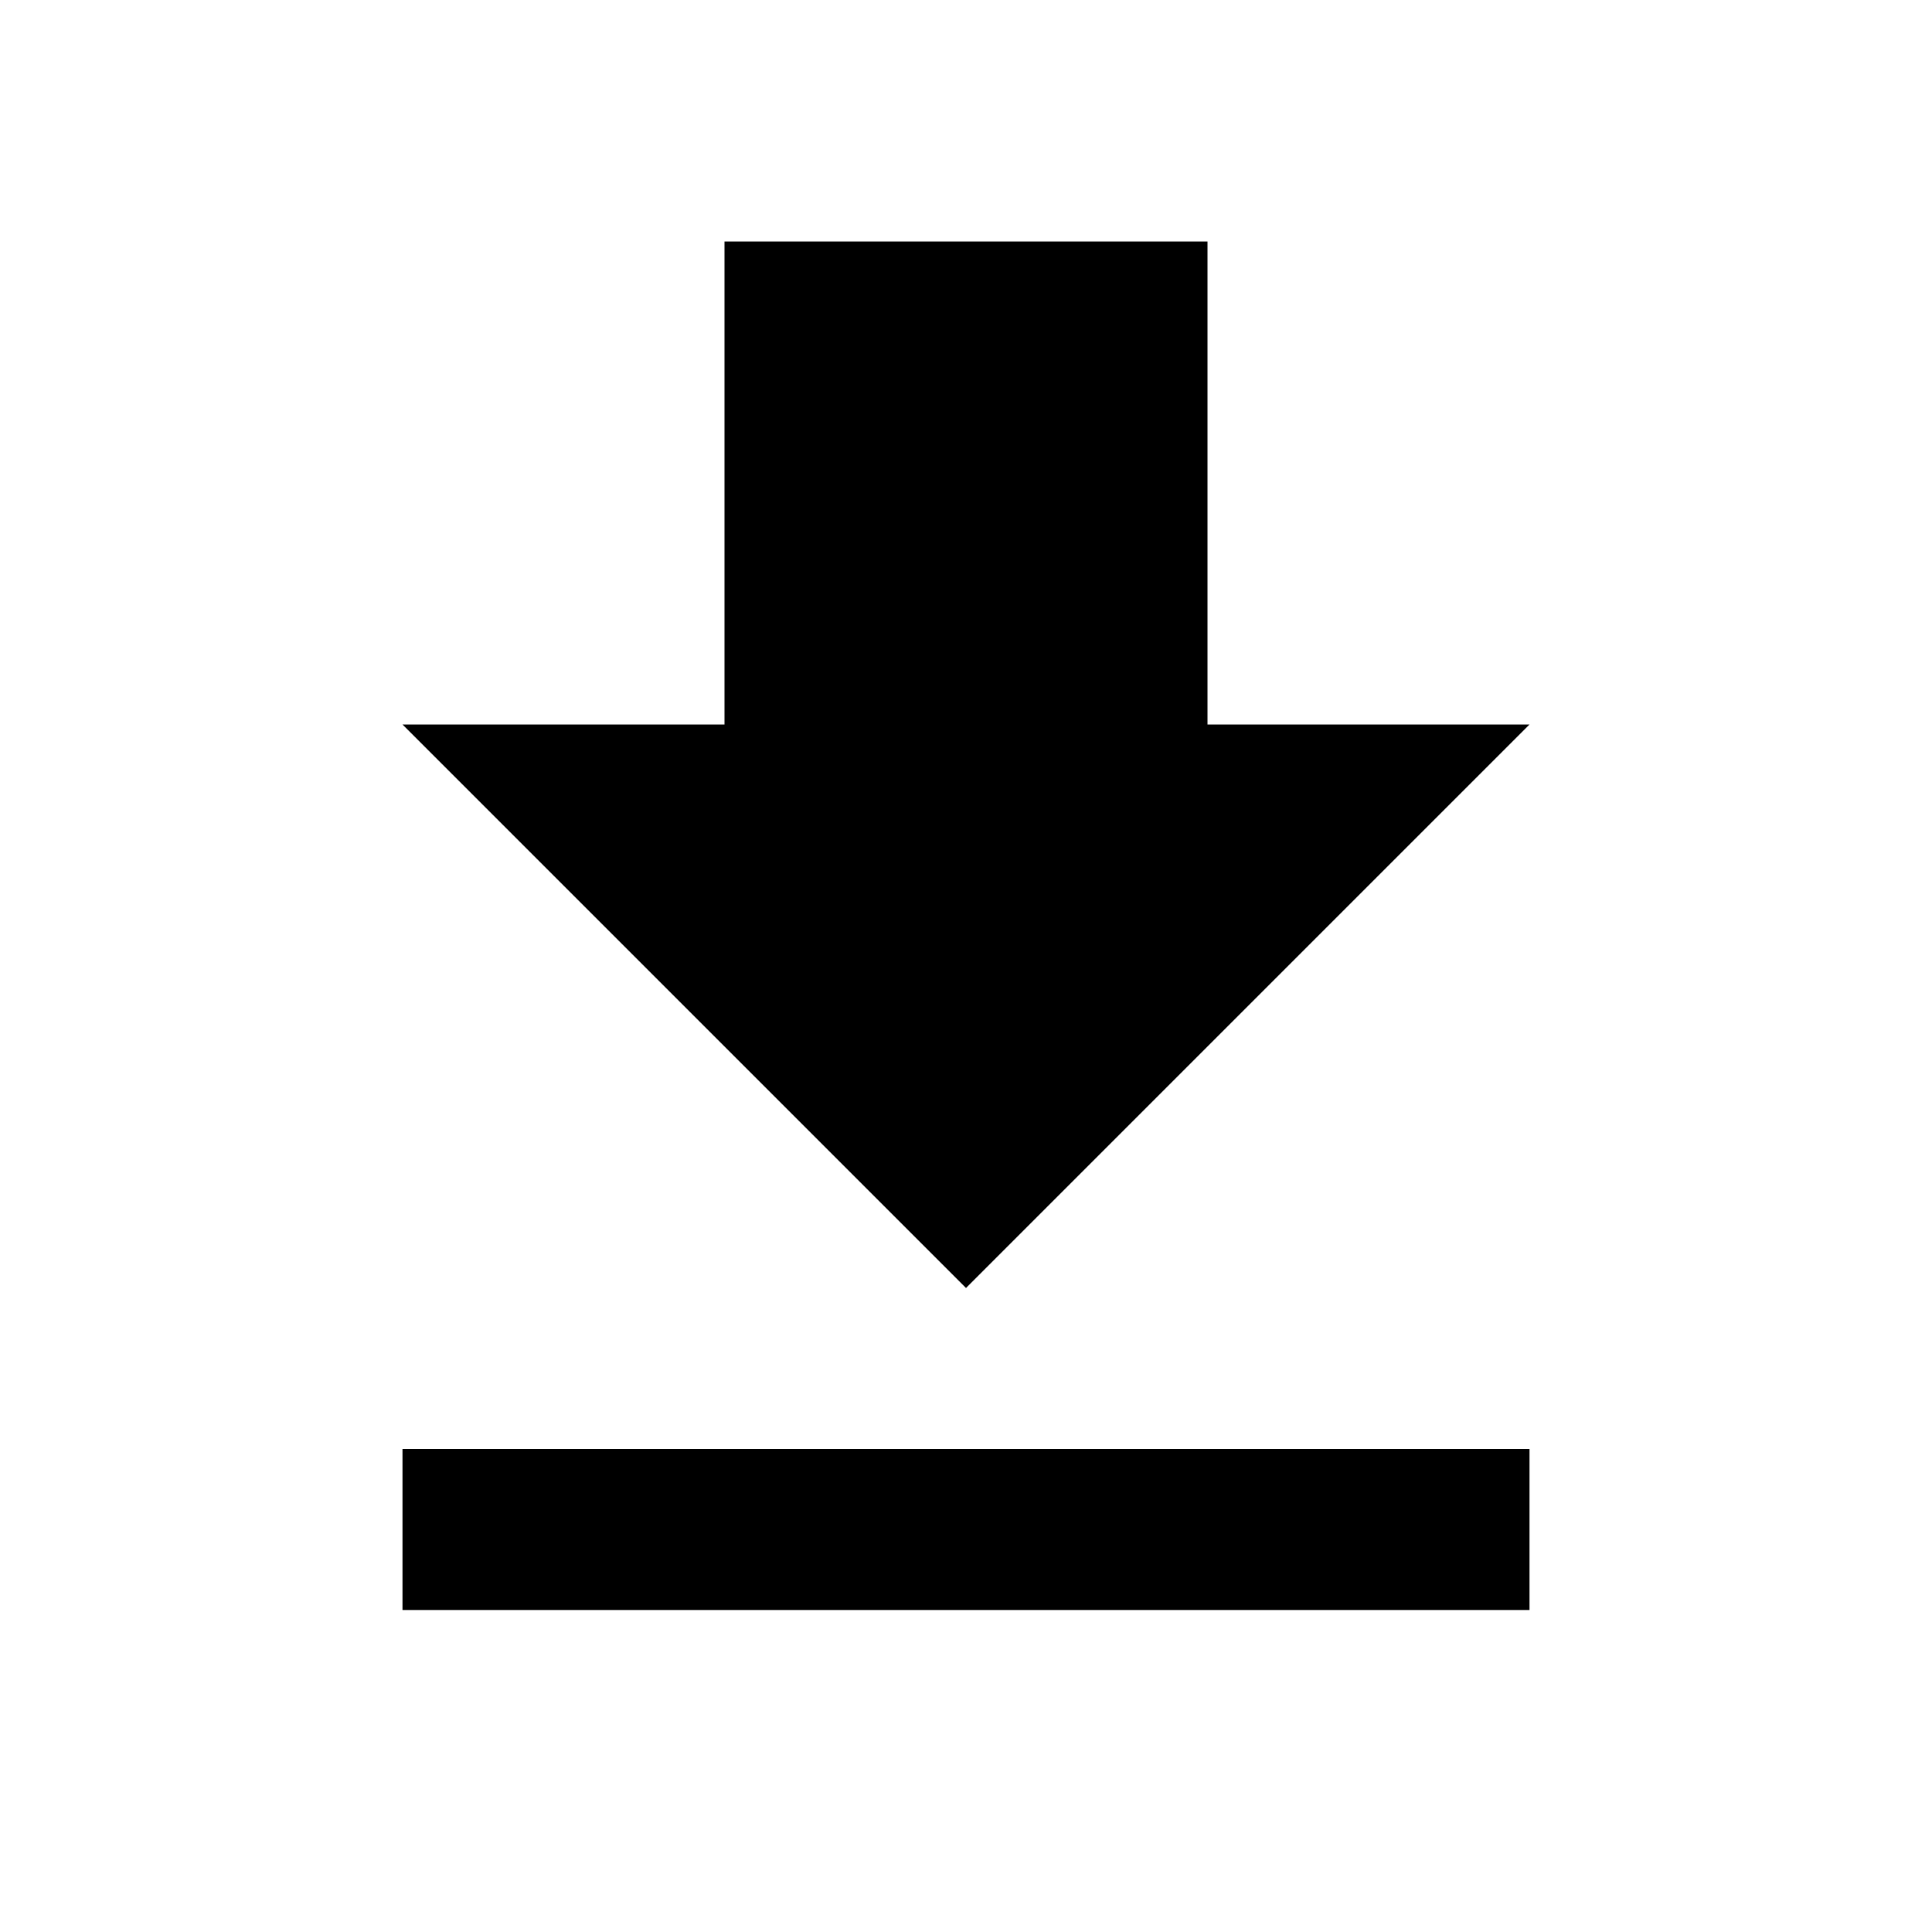
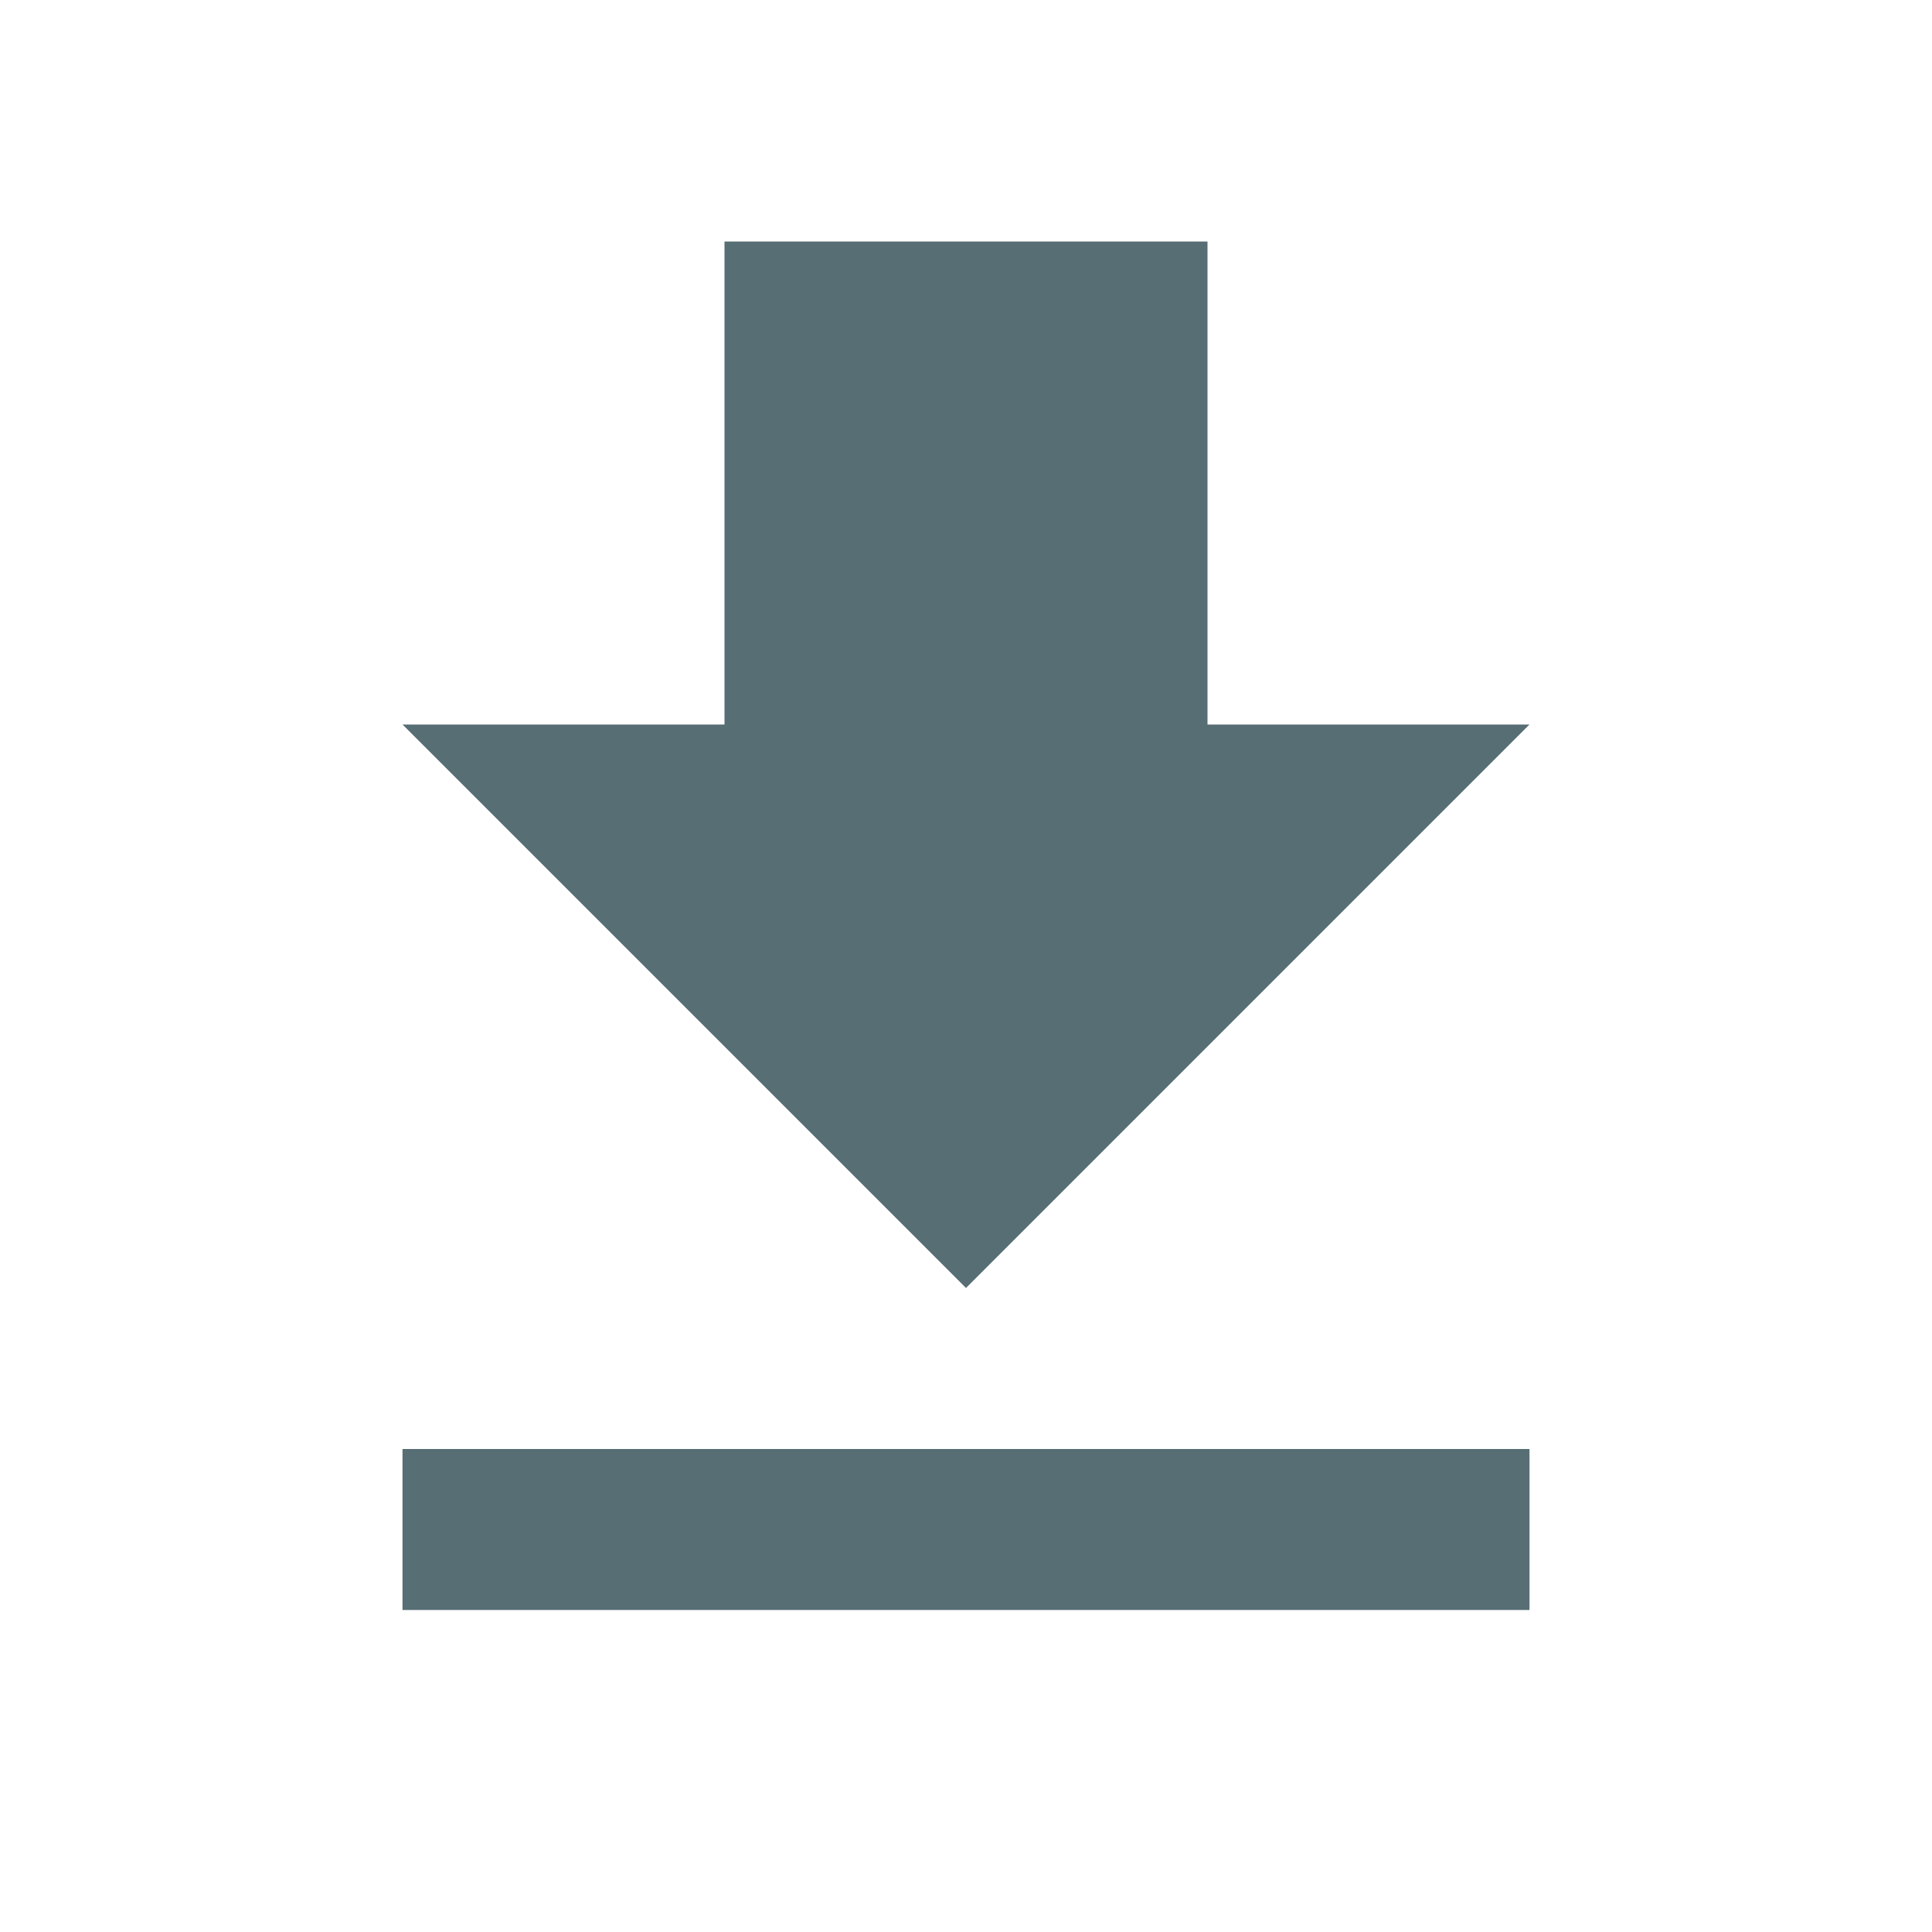
- <svg xmlns="http://www.w3.org/2000/svg" viewBox="0 0 24 24" fill="black" width="36px" height="36px">
+ <svg xmlns="http://www.w3.org/2000/svg" viewBox="0 0 24 24" fill="#586e75" width="36px" height="36px">
  <path d="M0 0h24v24H0z" fill="none" />
  <path d="M19 9h-4V3H9v6H5l7 7 7-7zM5 18v2h14v-2H5z" />
</svg>
